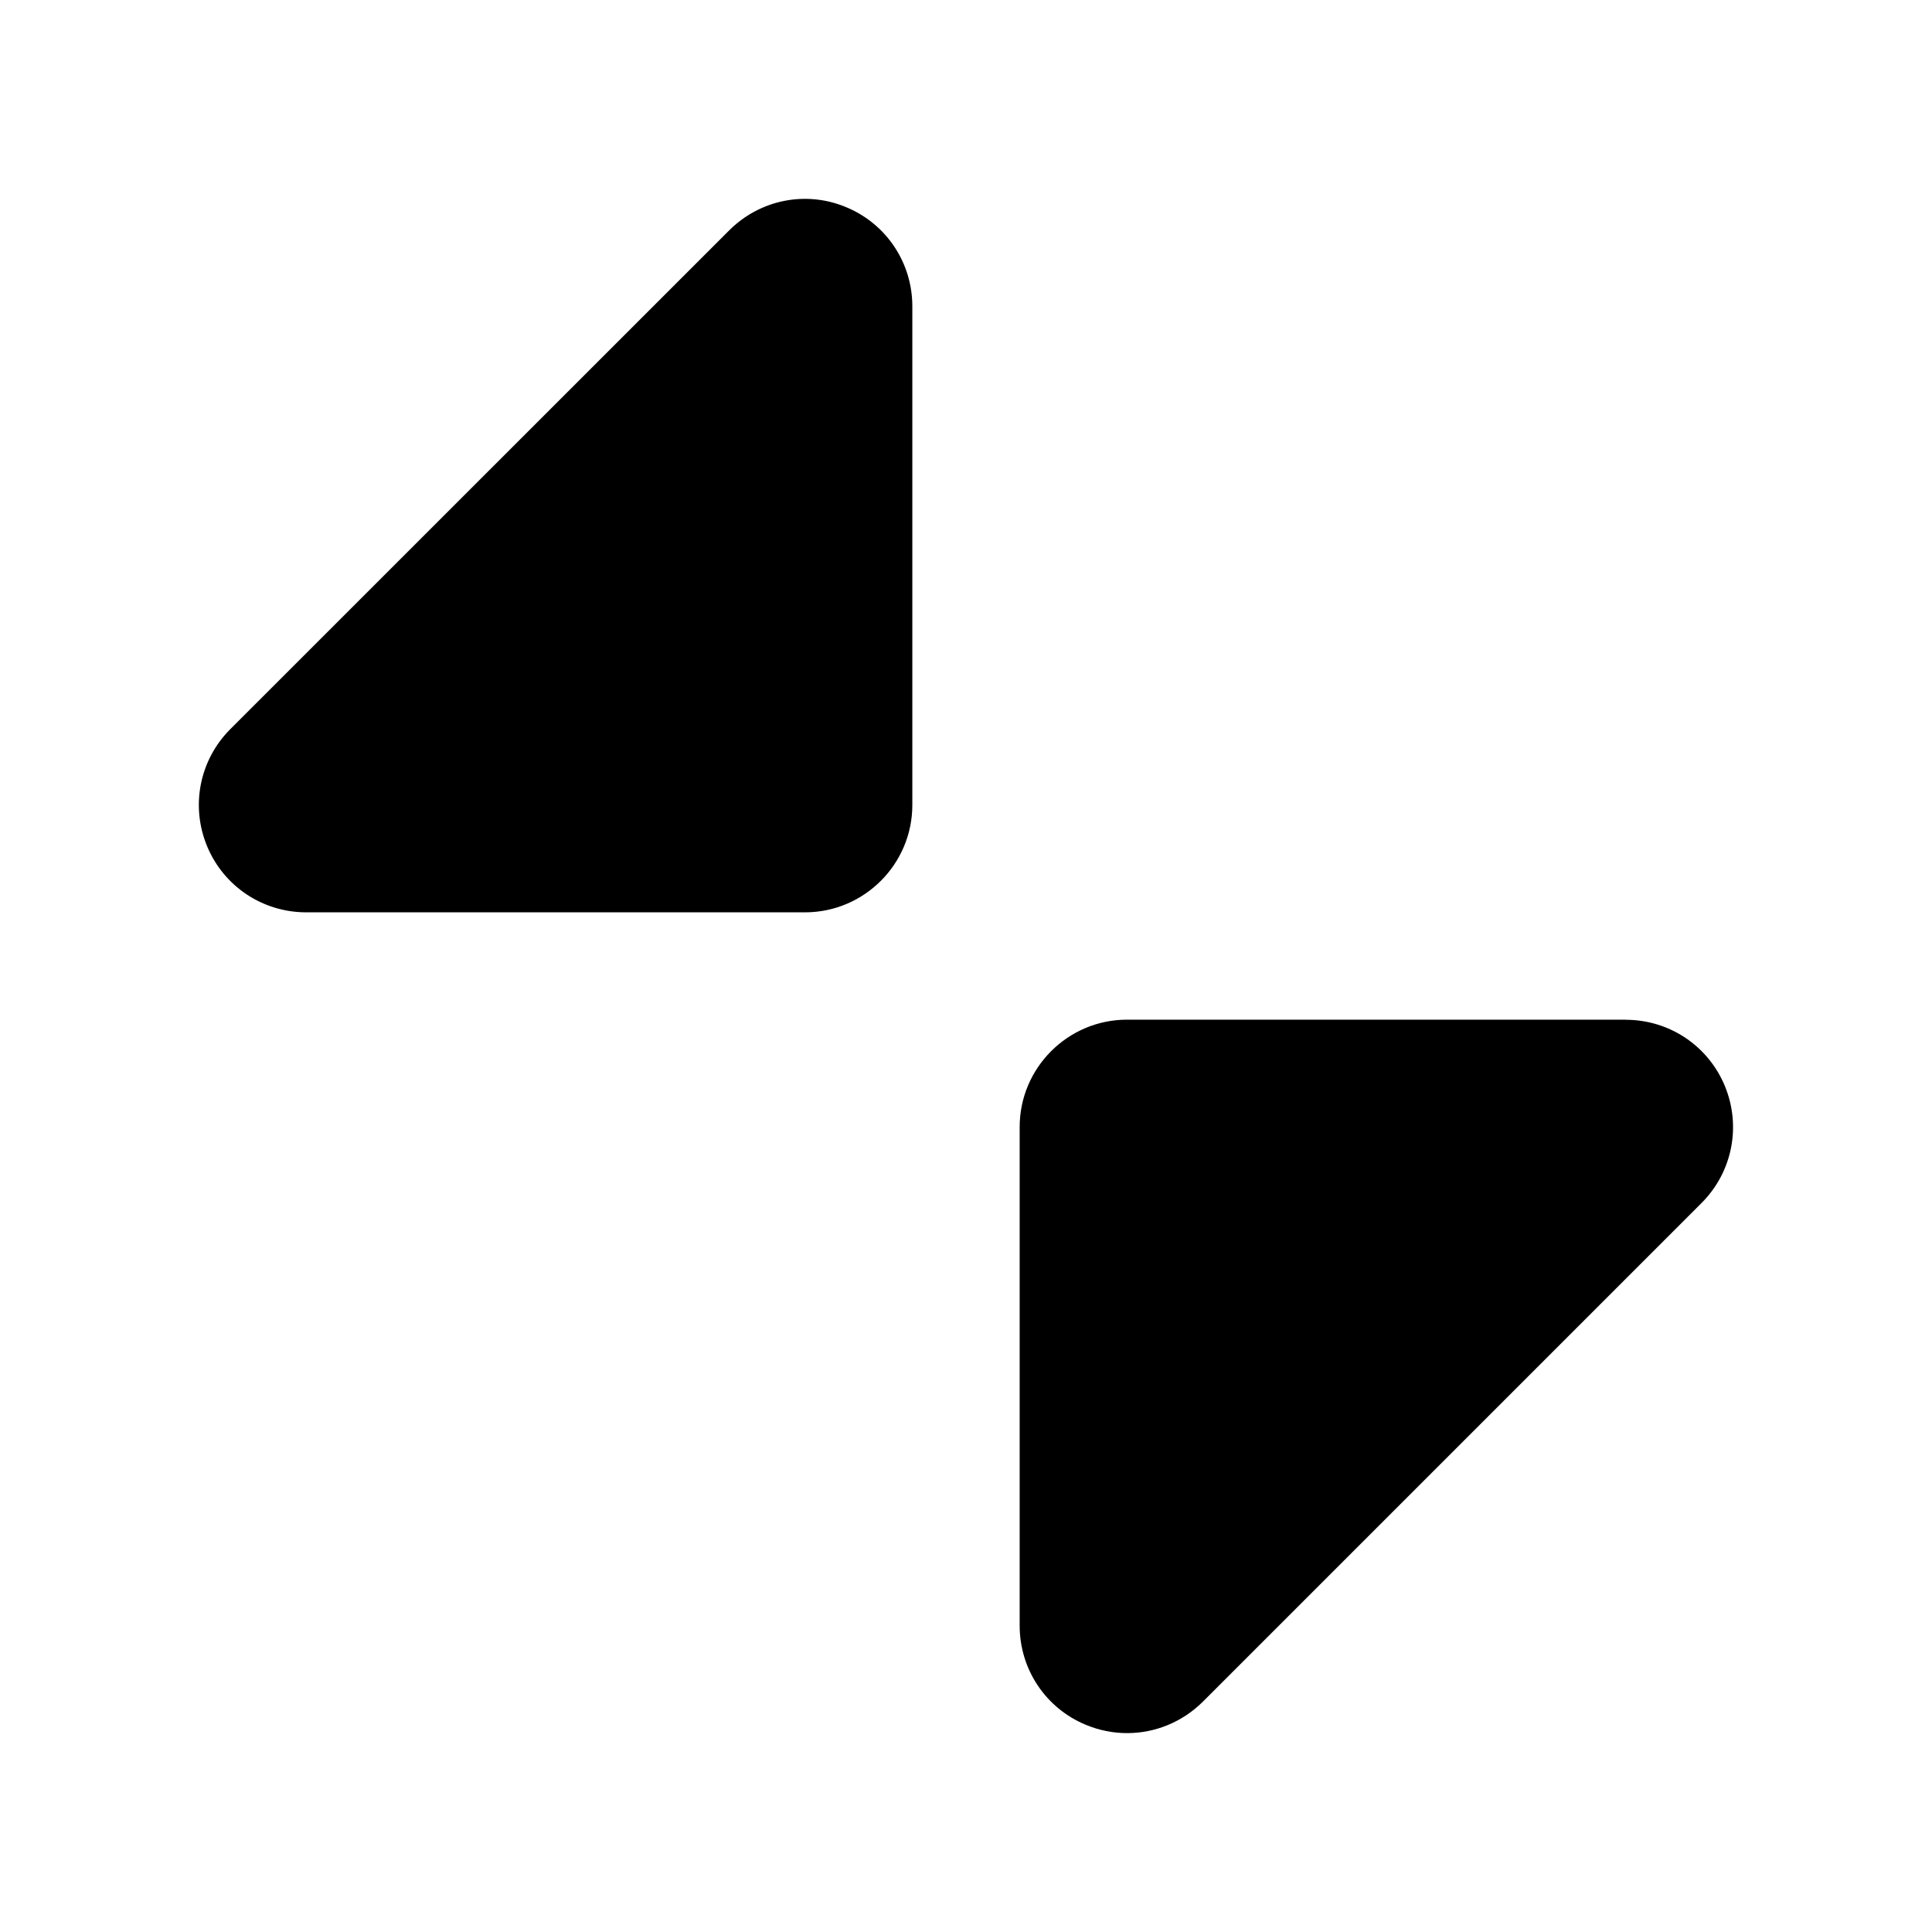
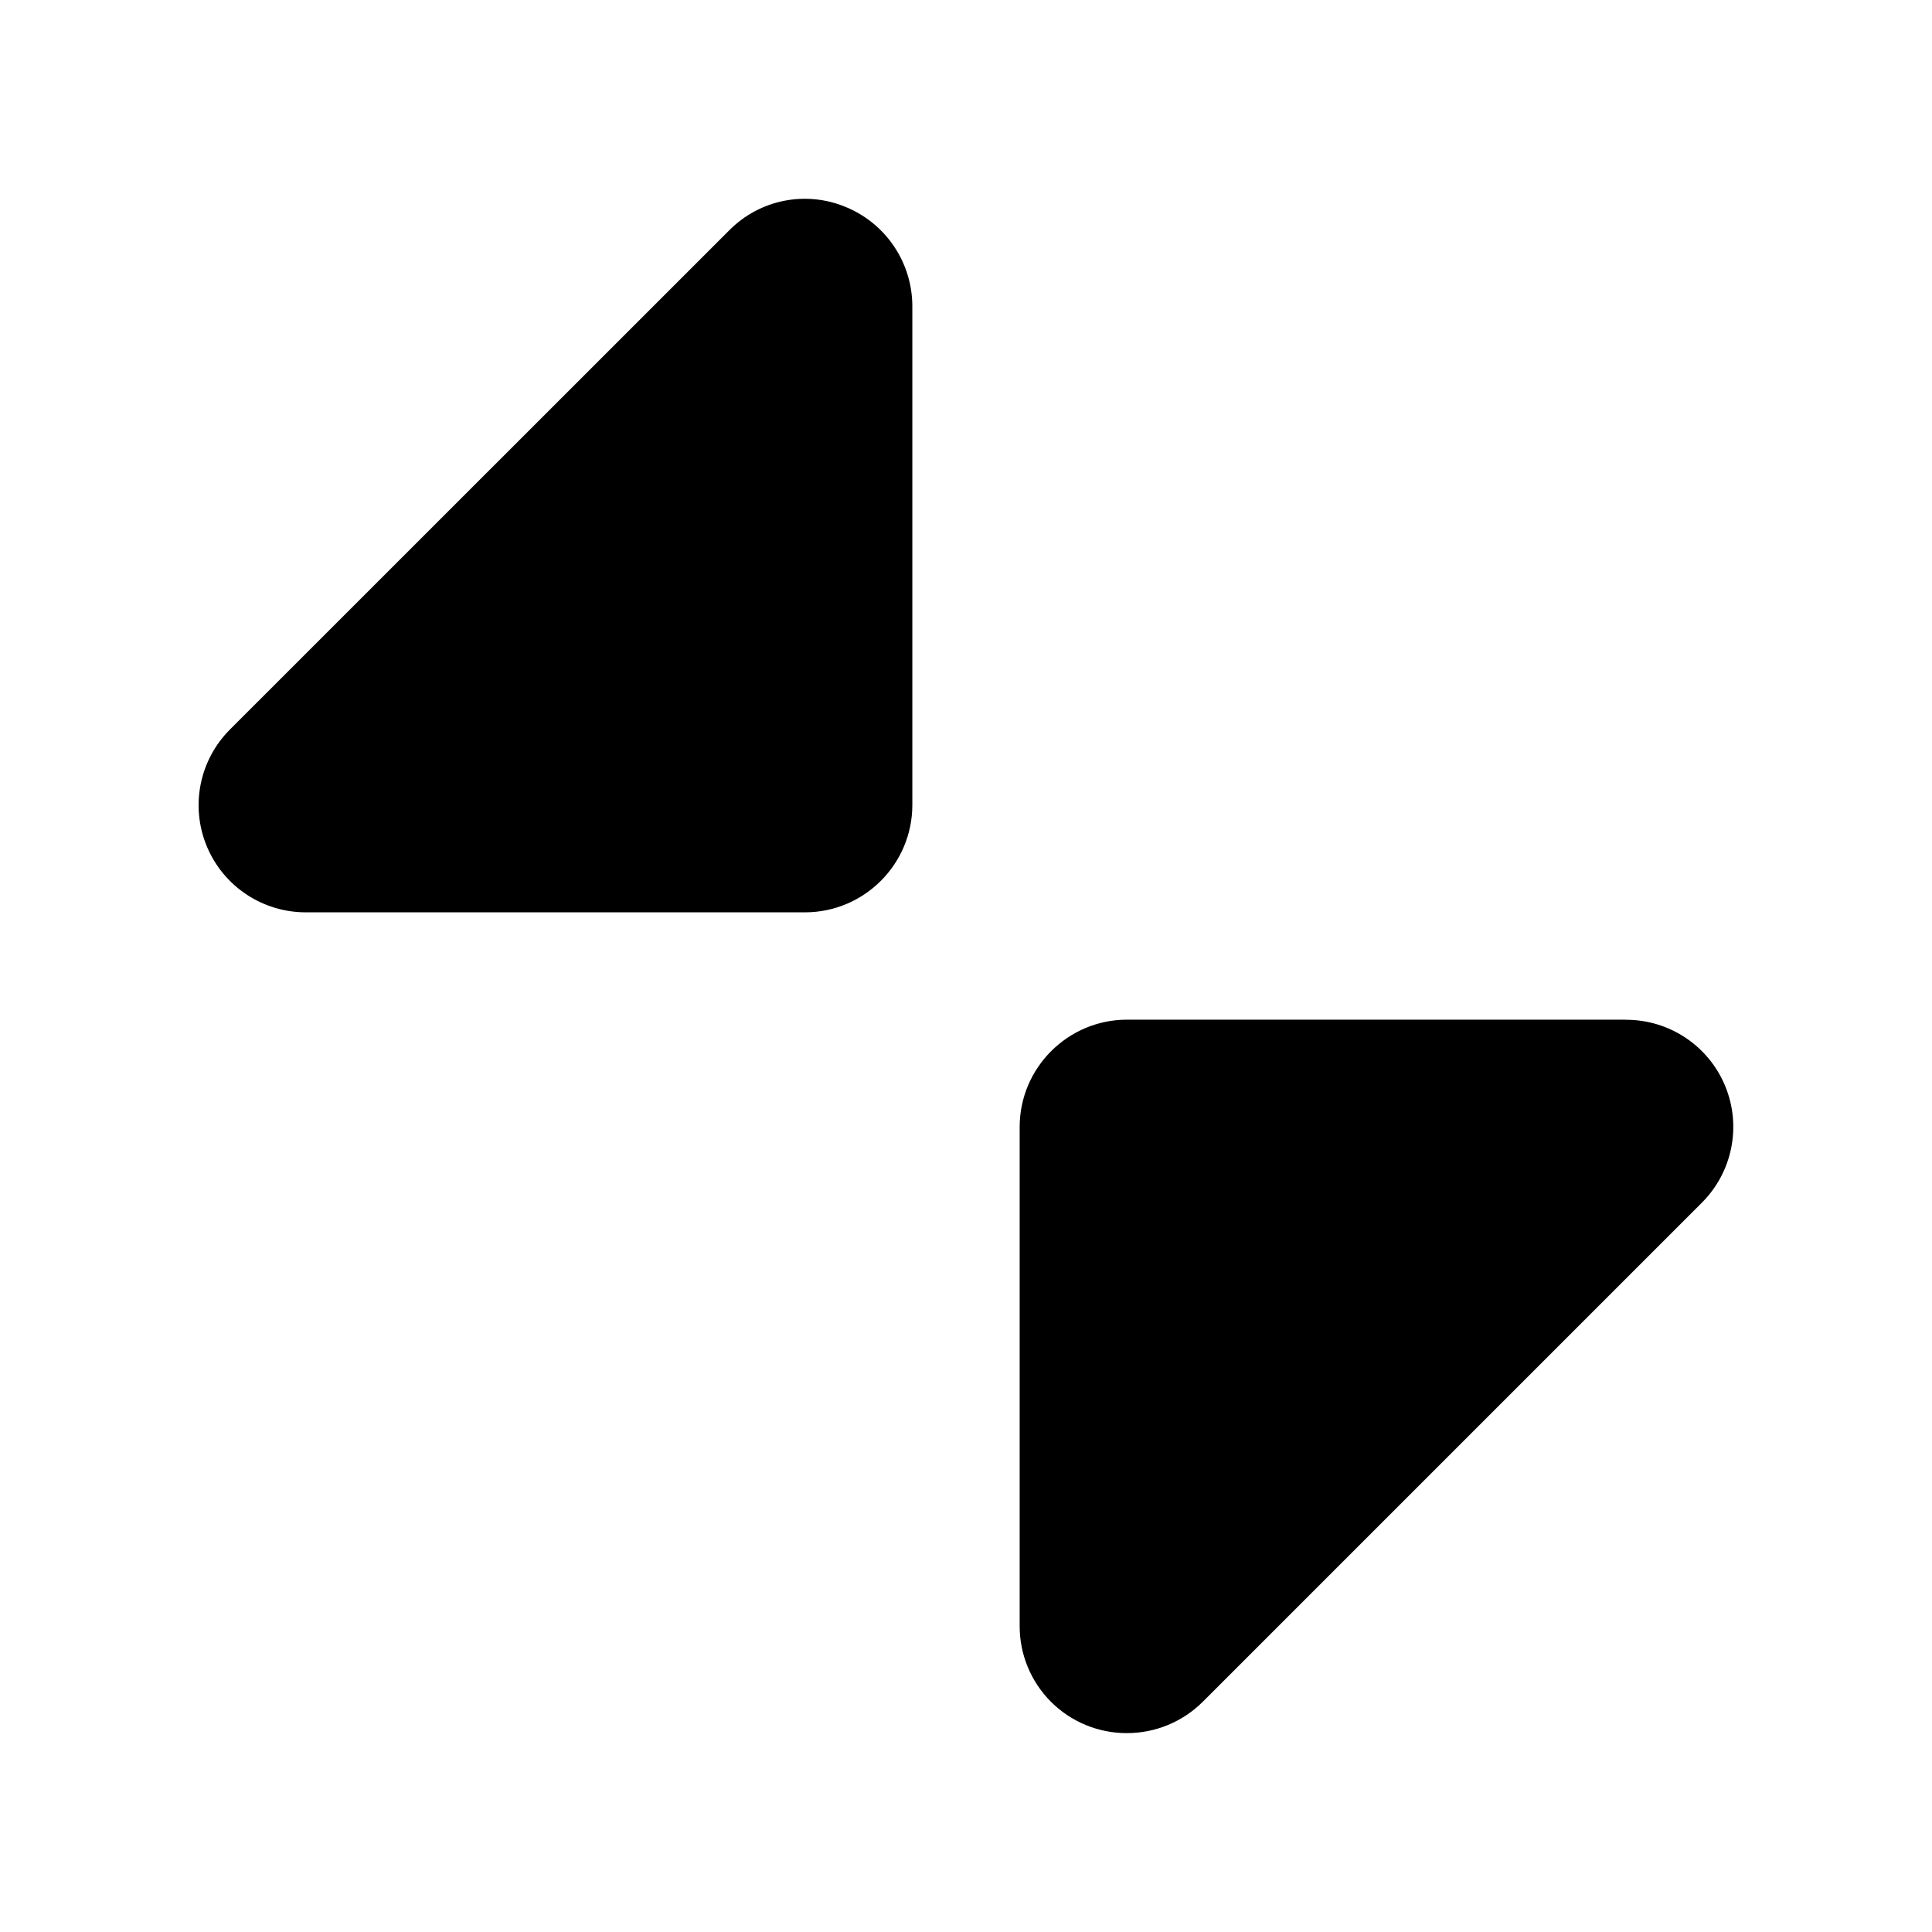
- <svg xmlns="http://www.w3.org/2000/svg" width="18" height="18" viewBox="0 0 18 18" fill="none">
-   <path fill-rule="evenodd" clip-rule="evenodd" d="M7.883 1.93C7.508 1.773 7.08 1.86 6.793 2.147L2.146 6.793C1.859 7.08 1.774 7.508 1.929 7.883C2.084 8.258 2.447 8.5 2.853 8.5H7.5C8.051 8.5 8.5 8.051 8.5 7.5V2.854C8.5 2.448 8.258 2.085 7.883 1.93Z" fill="black" />
-   <path fill-rule="evenodd" clip-rule="evenodd" d="M15.146 9.5H10.5C9.949 9.5 9.5 9.949 9.5 10.5V15.146C9.5 15.552 9.742 15.915 10.117 16.07C10.242 16.122 10.372 16.147 10.501 16.147C10.761 16.147 11.015 16.045 11.207 15.854L15.853 11.208C16.14 10.921 16.225 10.493 16.07 10.118C15.915 9.743 15.552 9.501 15.146 9.501V9.5Z" fill="black" />
+ <svg xmlns="http://www.w3.org/2000/svg" width="18" height="18" fill="currentColor" viewBox="0 0 18 18">
+   <path d="M7.883 1.93a.99.99 0 0 0-1.09.217L2.146 6.793A.998.998 0 0 0 2.853 8.5H7.5c.551 0 1-.449 1-1V2.854a1 1 0 0 0-.617-.924m7.263 7.57H10.5c-.551 0-1 .449-1 1v4.646a.996.996 0 0 0 1.001 1.001 1 1 0 0 0 .706-.293l4.646-4.646a.998.998 0 0 0-.707-1.707z" />
</svg>
